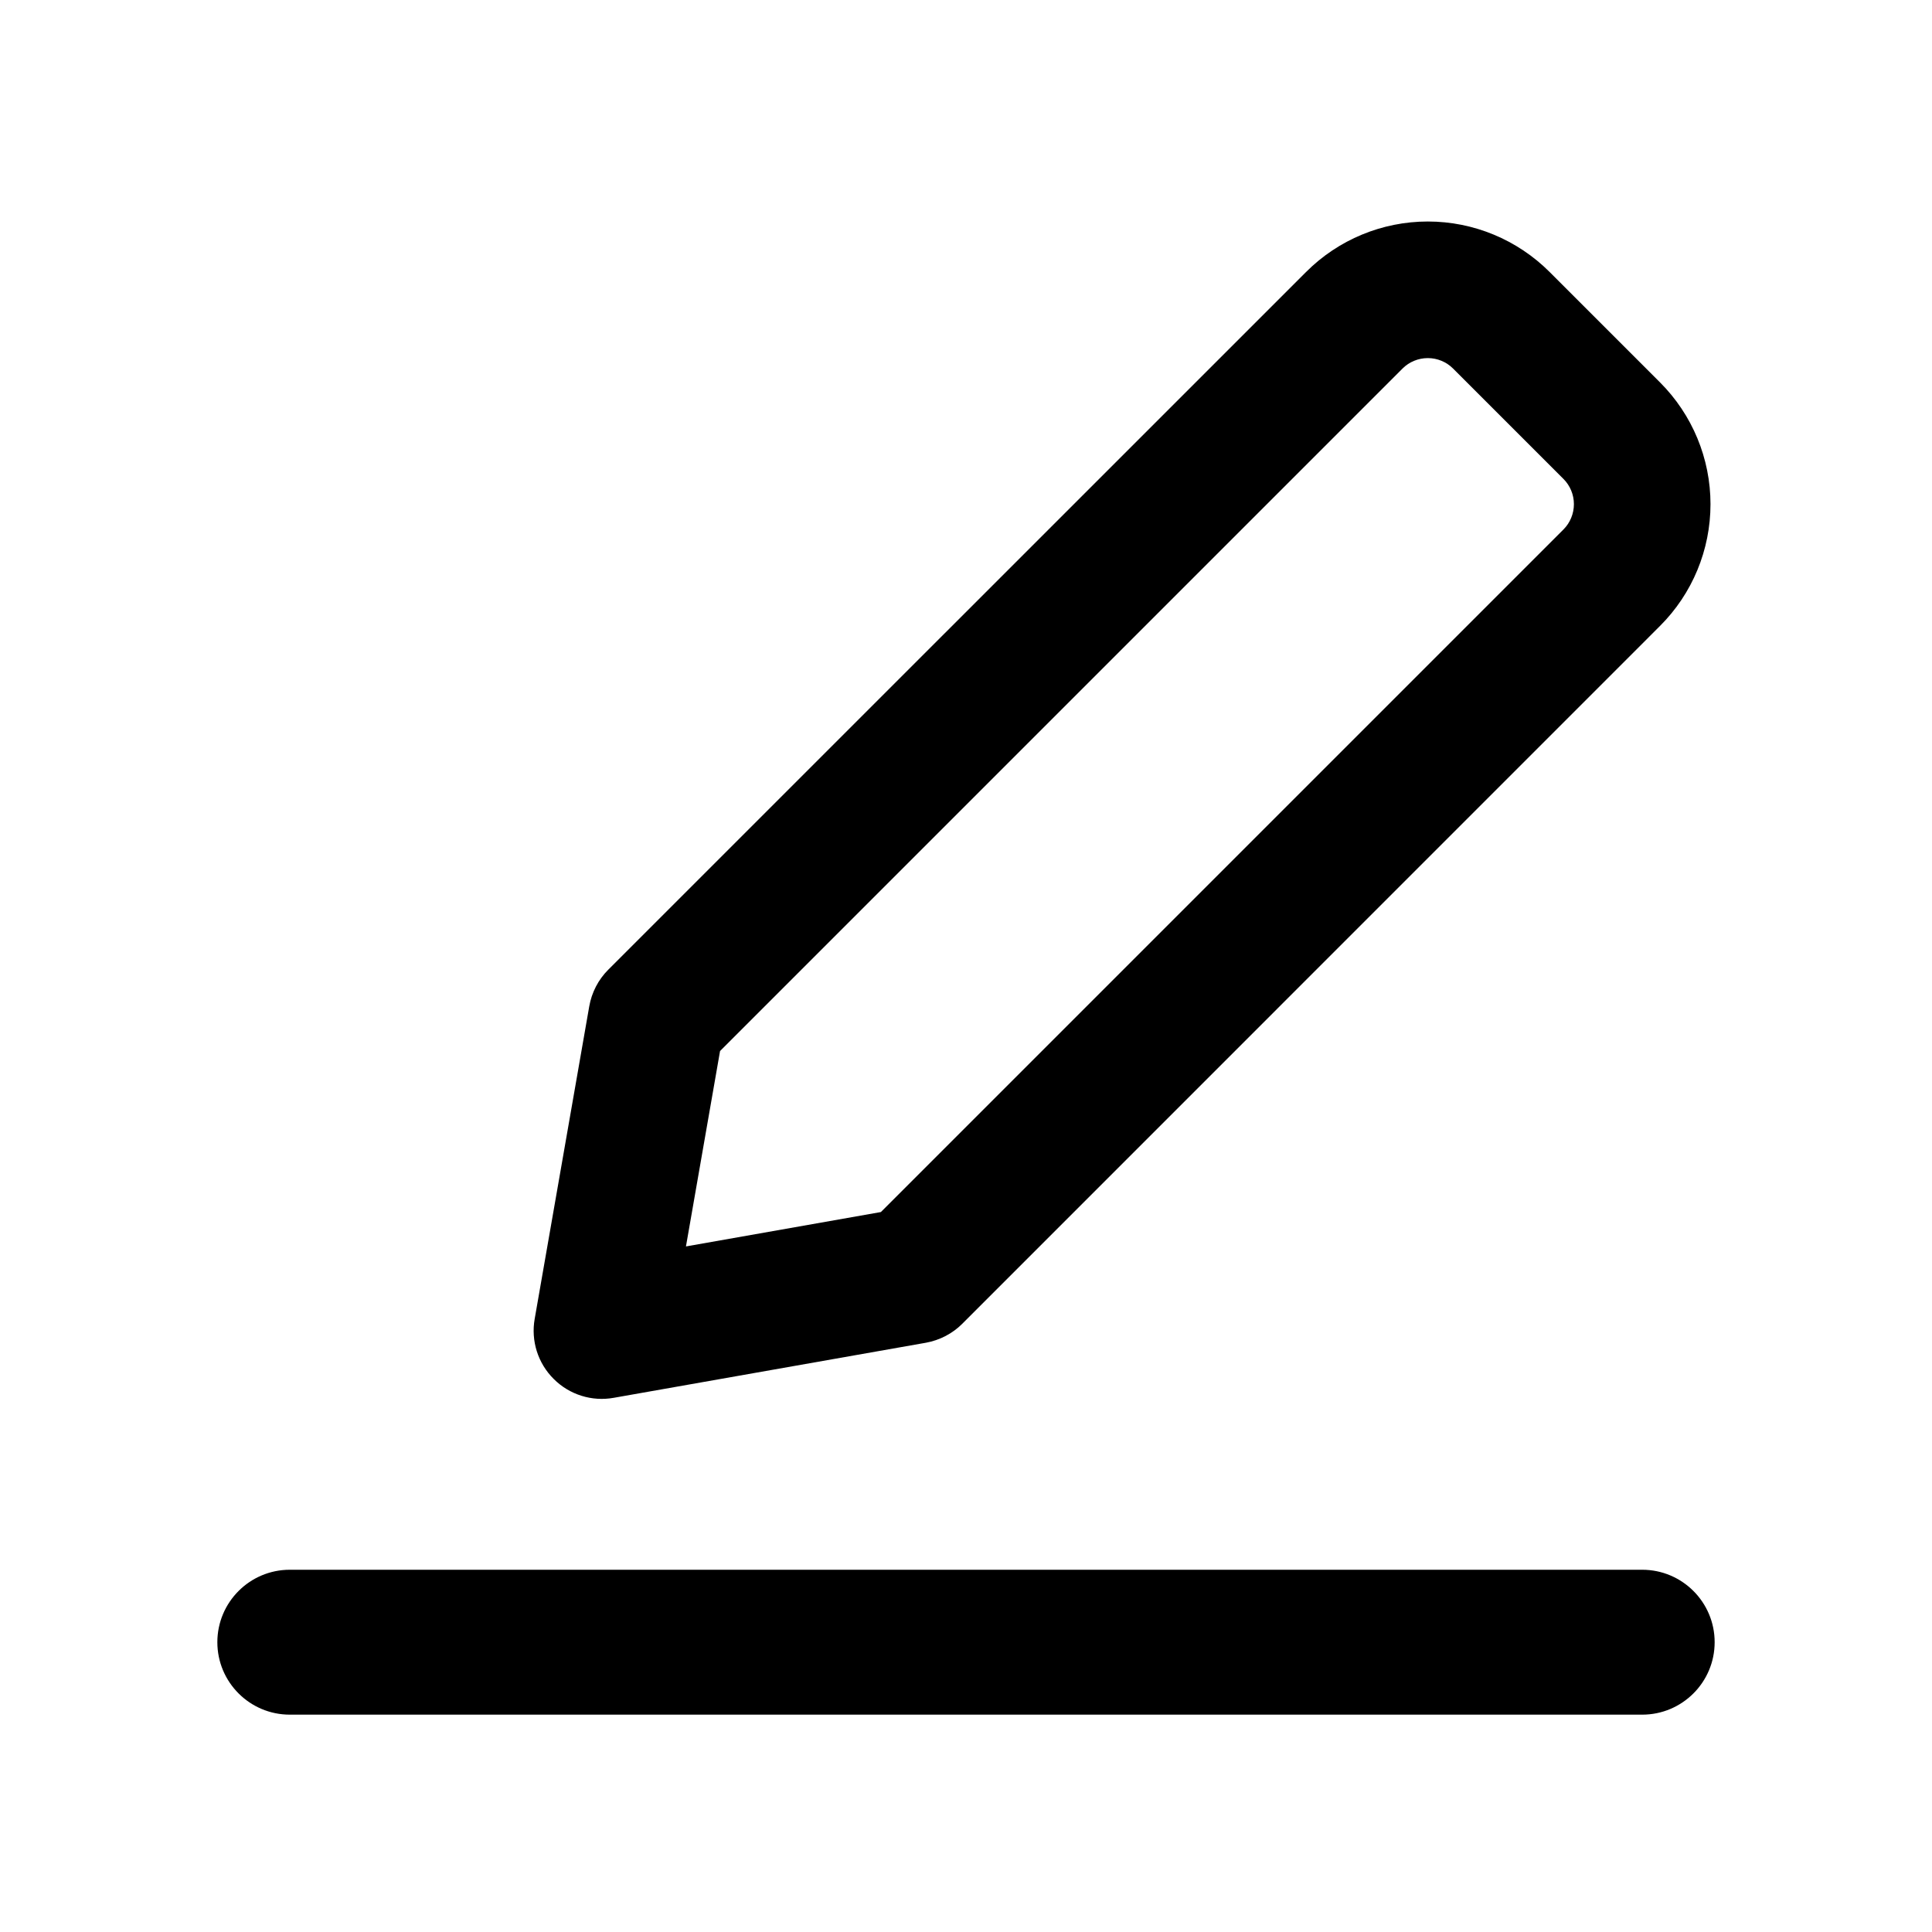
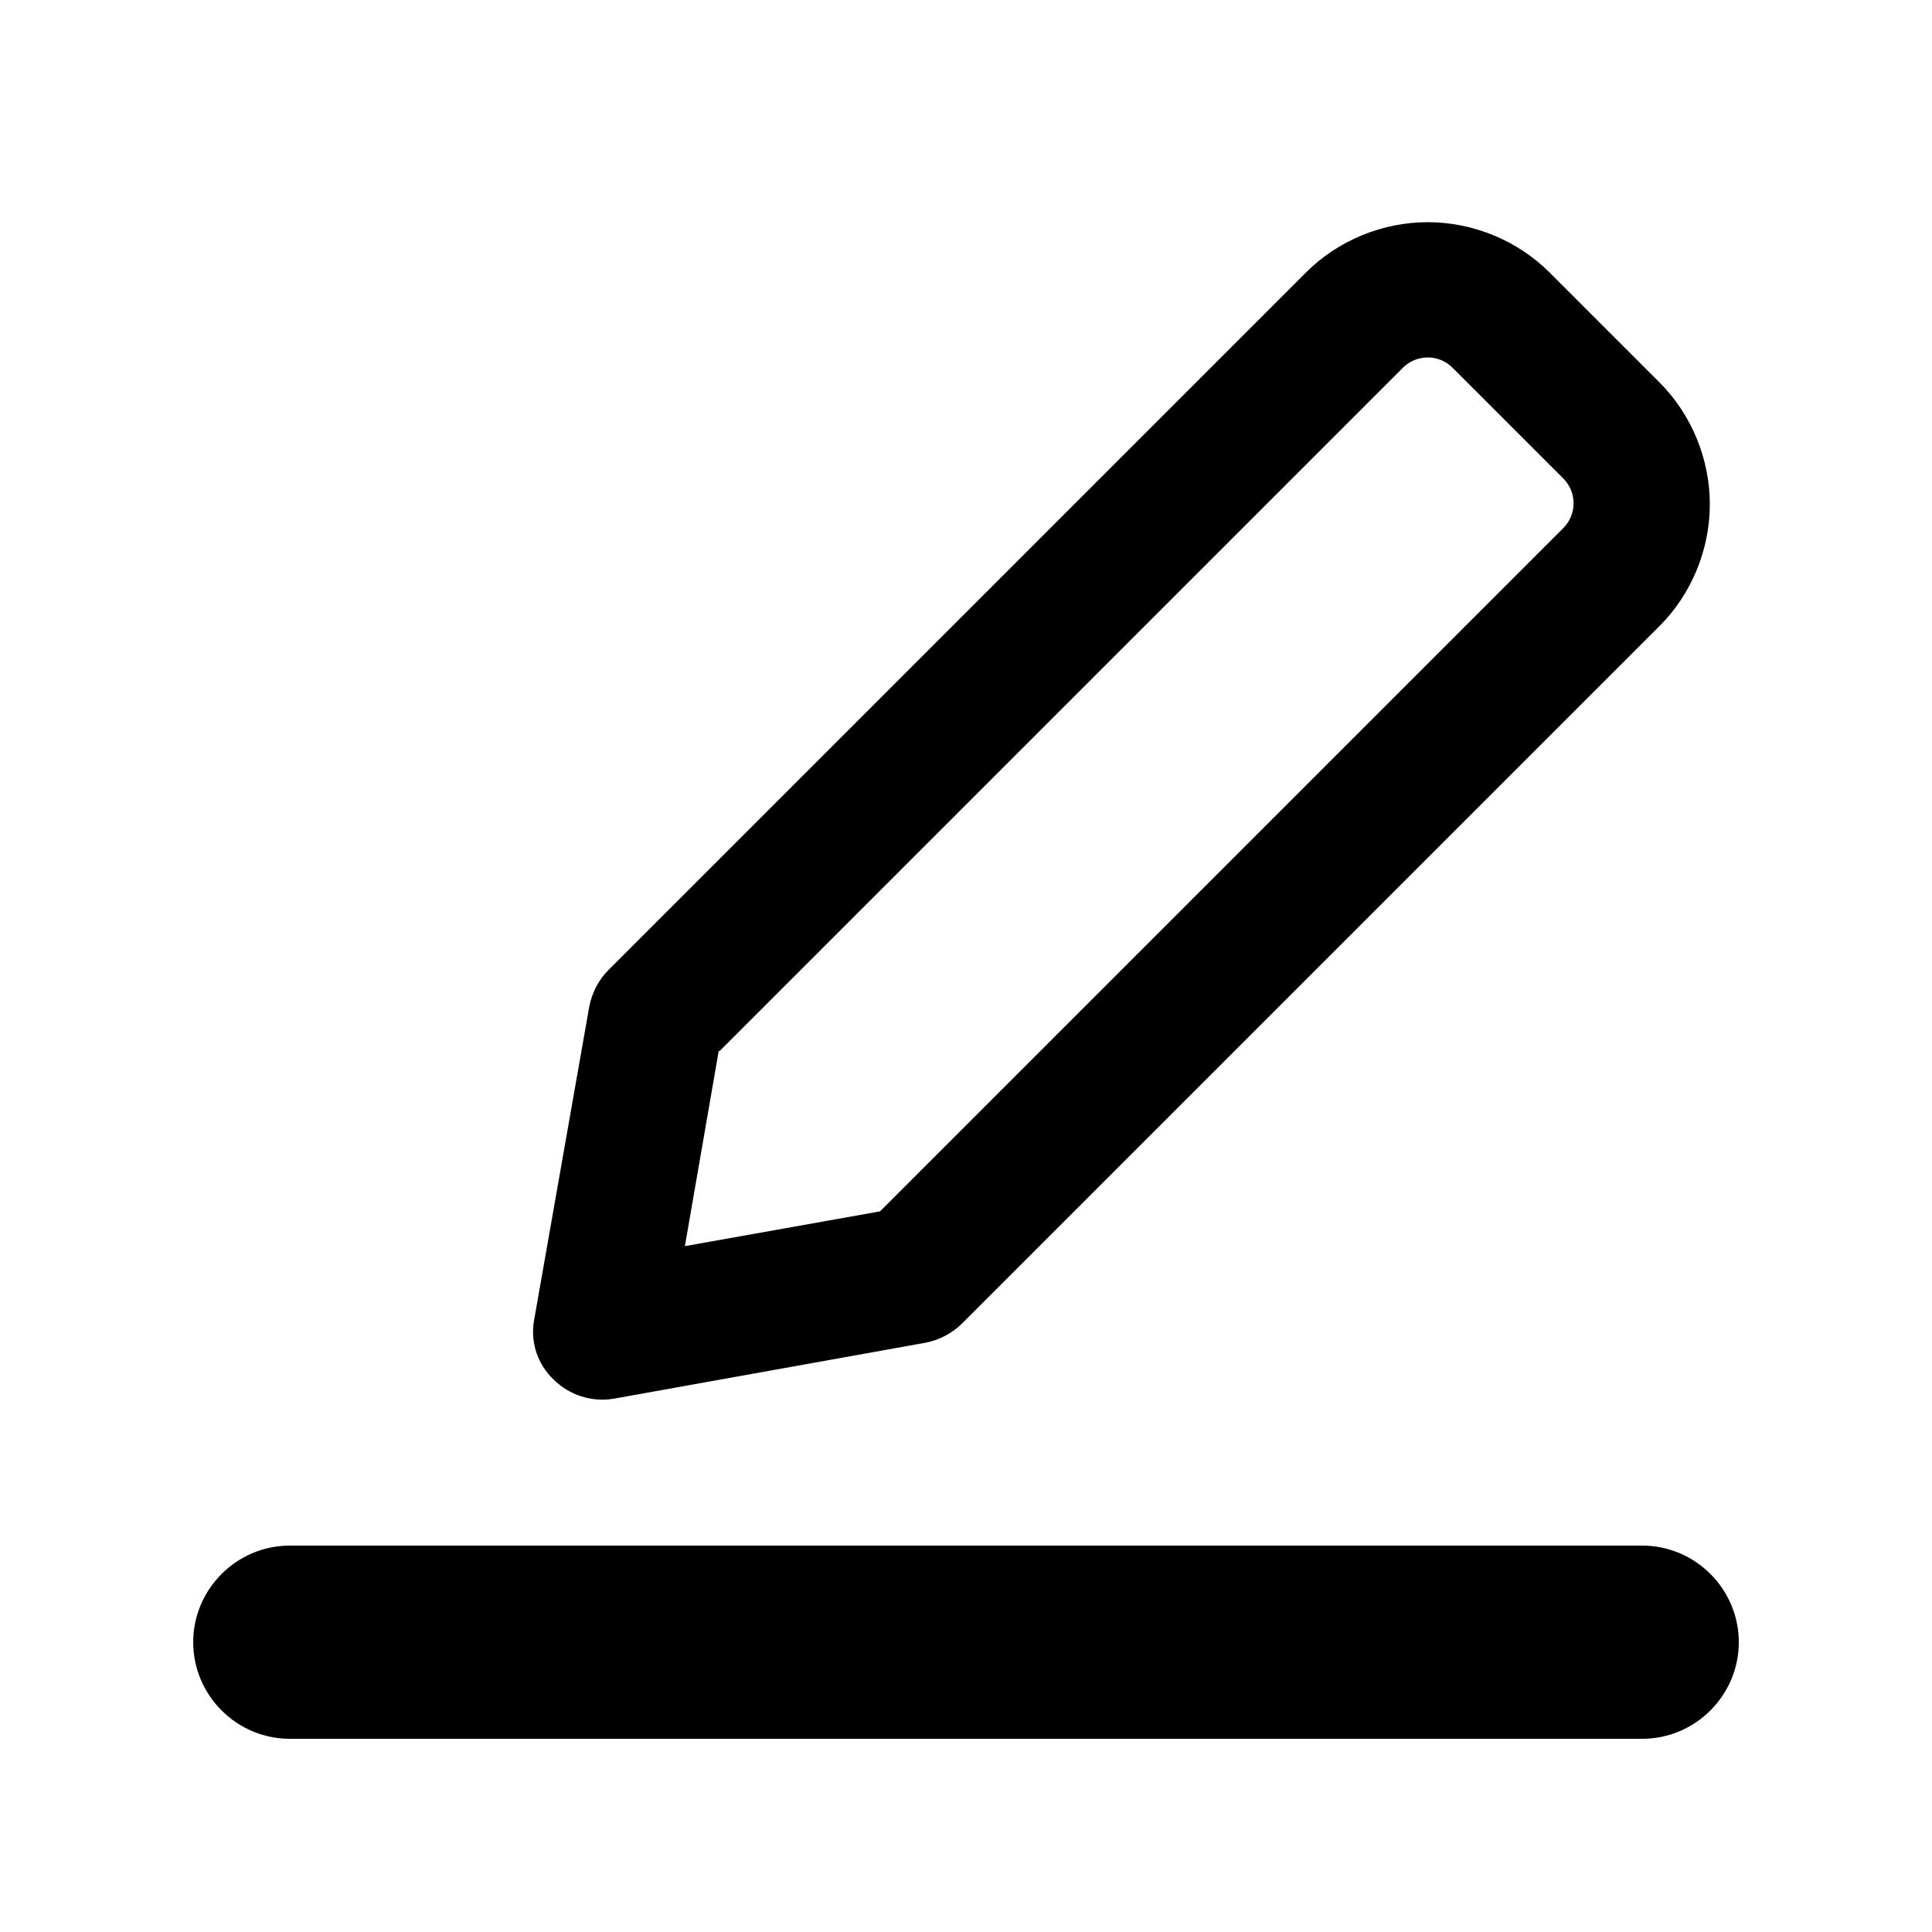
- <svg xmlns="http://www.w3.org/2000/svg" width="20" height="20" viewBox="0 0 20 20" fill="none">
-   <path class="highlight-bar" fill-rule="evenodd" clip-rule="evenodd" d="M2.25 17C2.25 16.586 2.586 16.25 3 16.25H17C17.414 16.25 17.75 16.586 17.75 17C17.75 17.414 17.414 17.75 17 17.75H3C2.586 17.75 2.25 17.414 2.25 17Z" fill="currentColor" />
-   <path fill-rule="evenodd" clip-rule="evenodd" d="M14.519 3.815C14.519 3.815 14.519 3.815 14.519 3.815L7.454 10.88L7.101 12.903L9.119 12.547L16.185 5.481C16.185 5.481 16.185 5.481 16.185 5.481C16.254 5.412 16.293 5.317 16.293 5.219C16.293 5.121 16.254 5.027 16.185 4.958M16.185 4.958L15.042 3.815C15.042 3.815 15.042 3.815 15.042 3.815C14.973 3.746 14.879 3.707 14.781 3.707C14.682 3.707 14.588 3.746 14.519 3.815M13.52 2.816C13.854 2.481 14.308 2.293 14.781 2.293C15.254 2.293 15.707 2.481 16.042 2.816L17.184 3.958C17.519 4.293 17.707 4.746 17.707 5.219C17.707 5.692 17.519 6.146 17.184 6.48L9.961 13.704C9.859 13.806 9.727 13.874 9.585 13.9L6.354 14.47C6.127 14.511 5.895 14.438 5.732 14.275C5.568 14.112 5.495 13.88 5.535 13.653L6.1 10.417C6.125 10.274 6.194 10.141 6.296 10.039L13.52 2.816Z" fill="currentColor" />
+ <svg xmlns="http://www.w3.org/2000/svg" width="20" height="20" fill="none" viewBox="0 0 20 20">
+   <path fill="currentColor" fill-rule="evenodd" d="m9.58 13.9-3.23.58a.717.717 0 0 1-.62-.2.68.68 0 0 1-.2-.62l.57-3.24c.03-.15.1-.28.2-.38l7.22-7.22c.33-.33.79-.52 1.26-.52s.93.19 1.26.52l1.14 1.14c.33.33.52.79.52 1.26s-.19.93-.52 1.26L9.96 13.7a.74.74 0 0 1-.38.2Zm4.94-10.09-7.07 7.07h-.01l-.35 2.02 2.02-.36 7.07-7.07a.363.363 0 0 0 0-.52l-1.14-1.14a.363.363 0 0 0-.52 0Z" clip-rule="evenodd" />
+   <path fill="currentColor" d="M3 16h14c.55 0 1 .45 1 1s-.45 1-1 1H3c-.55 0-1-.45-1-1s.45-1 1-1Z" />
</svg>
